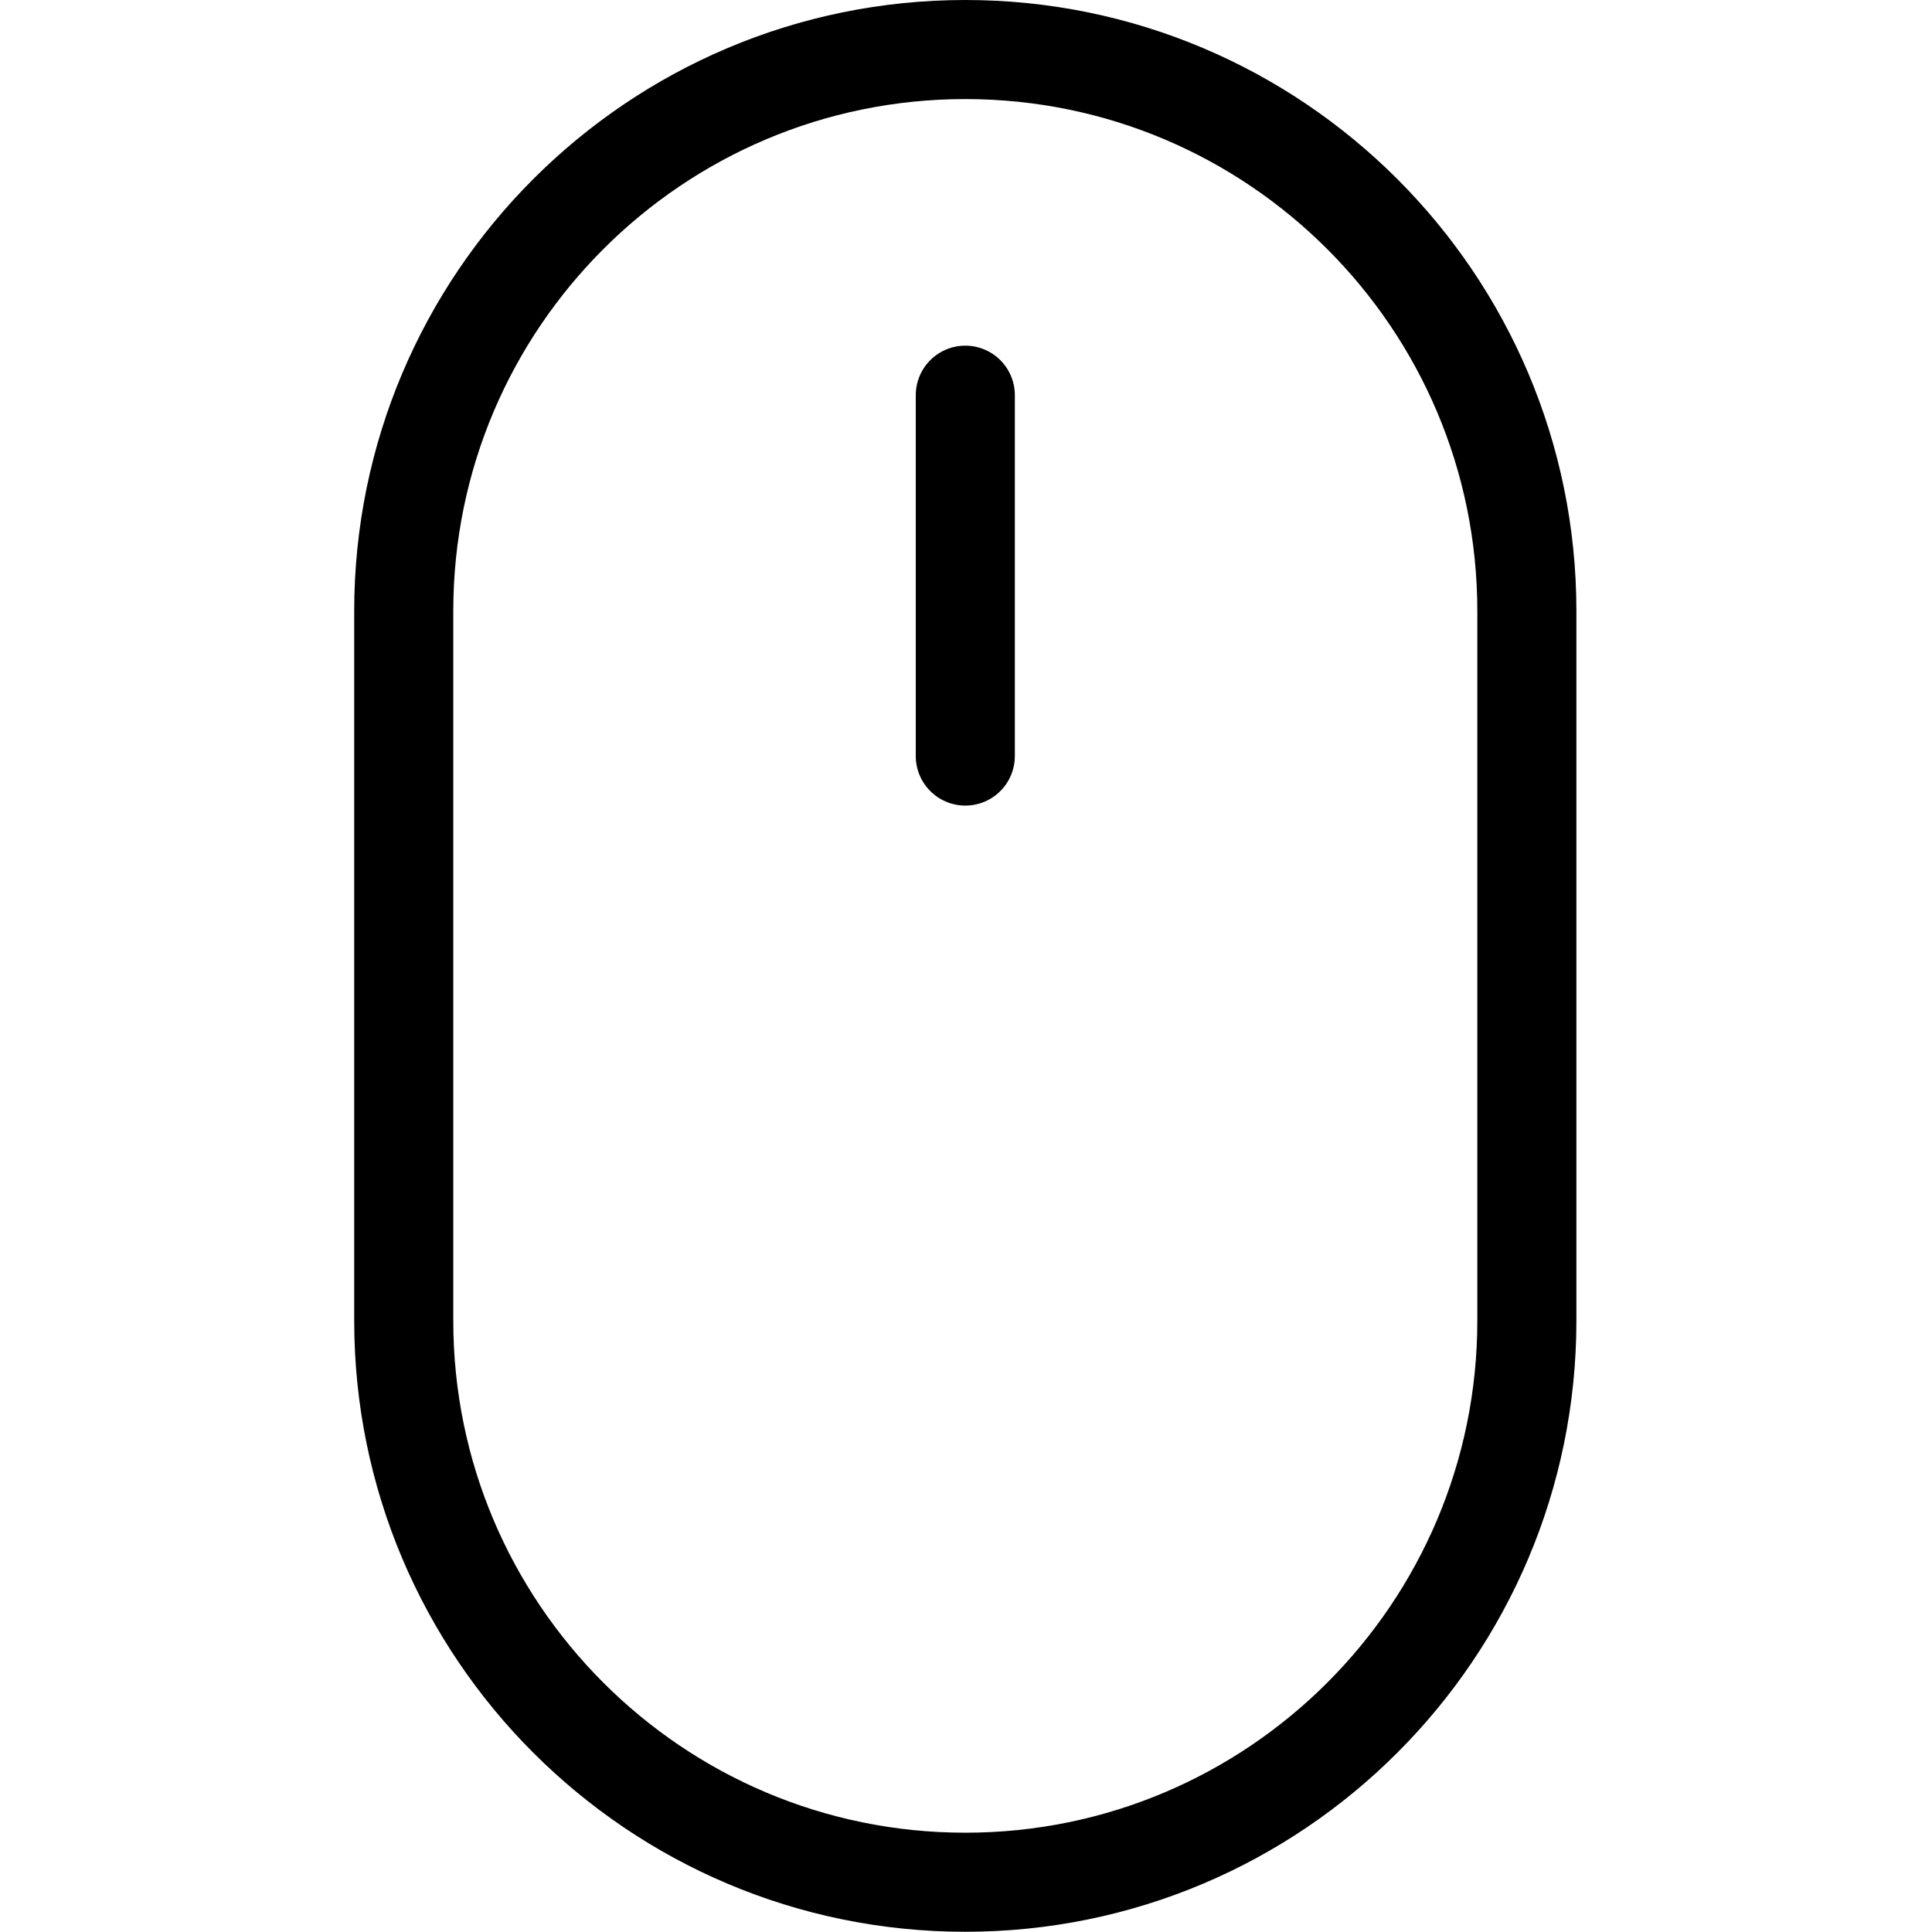
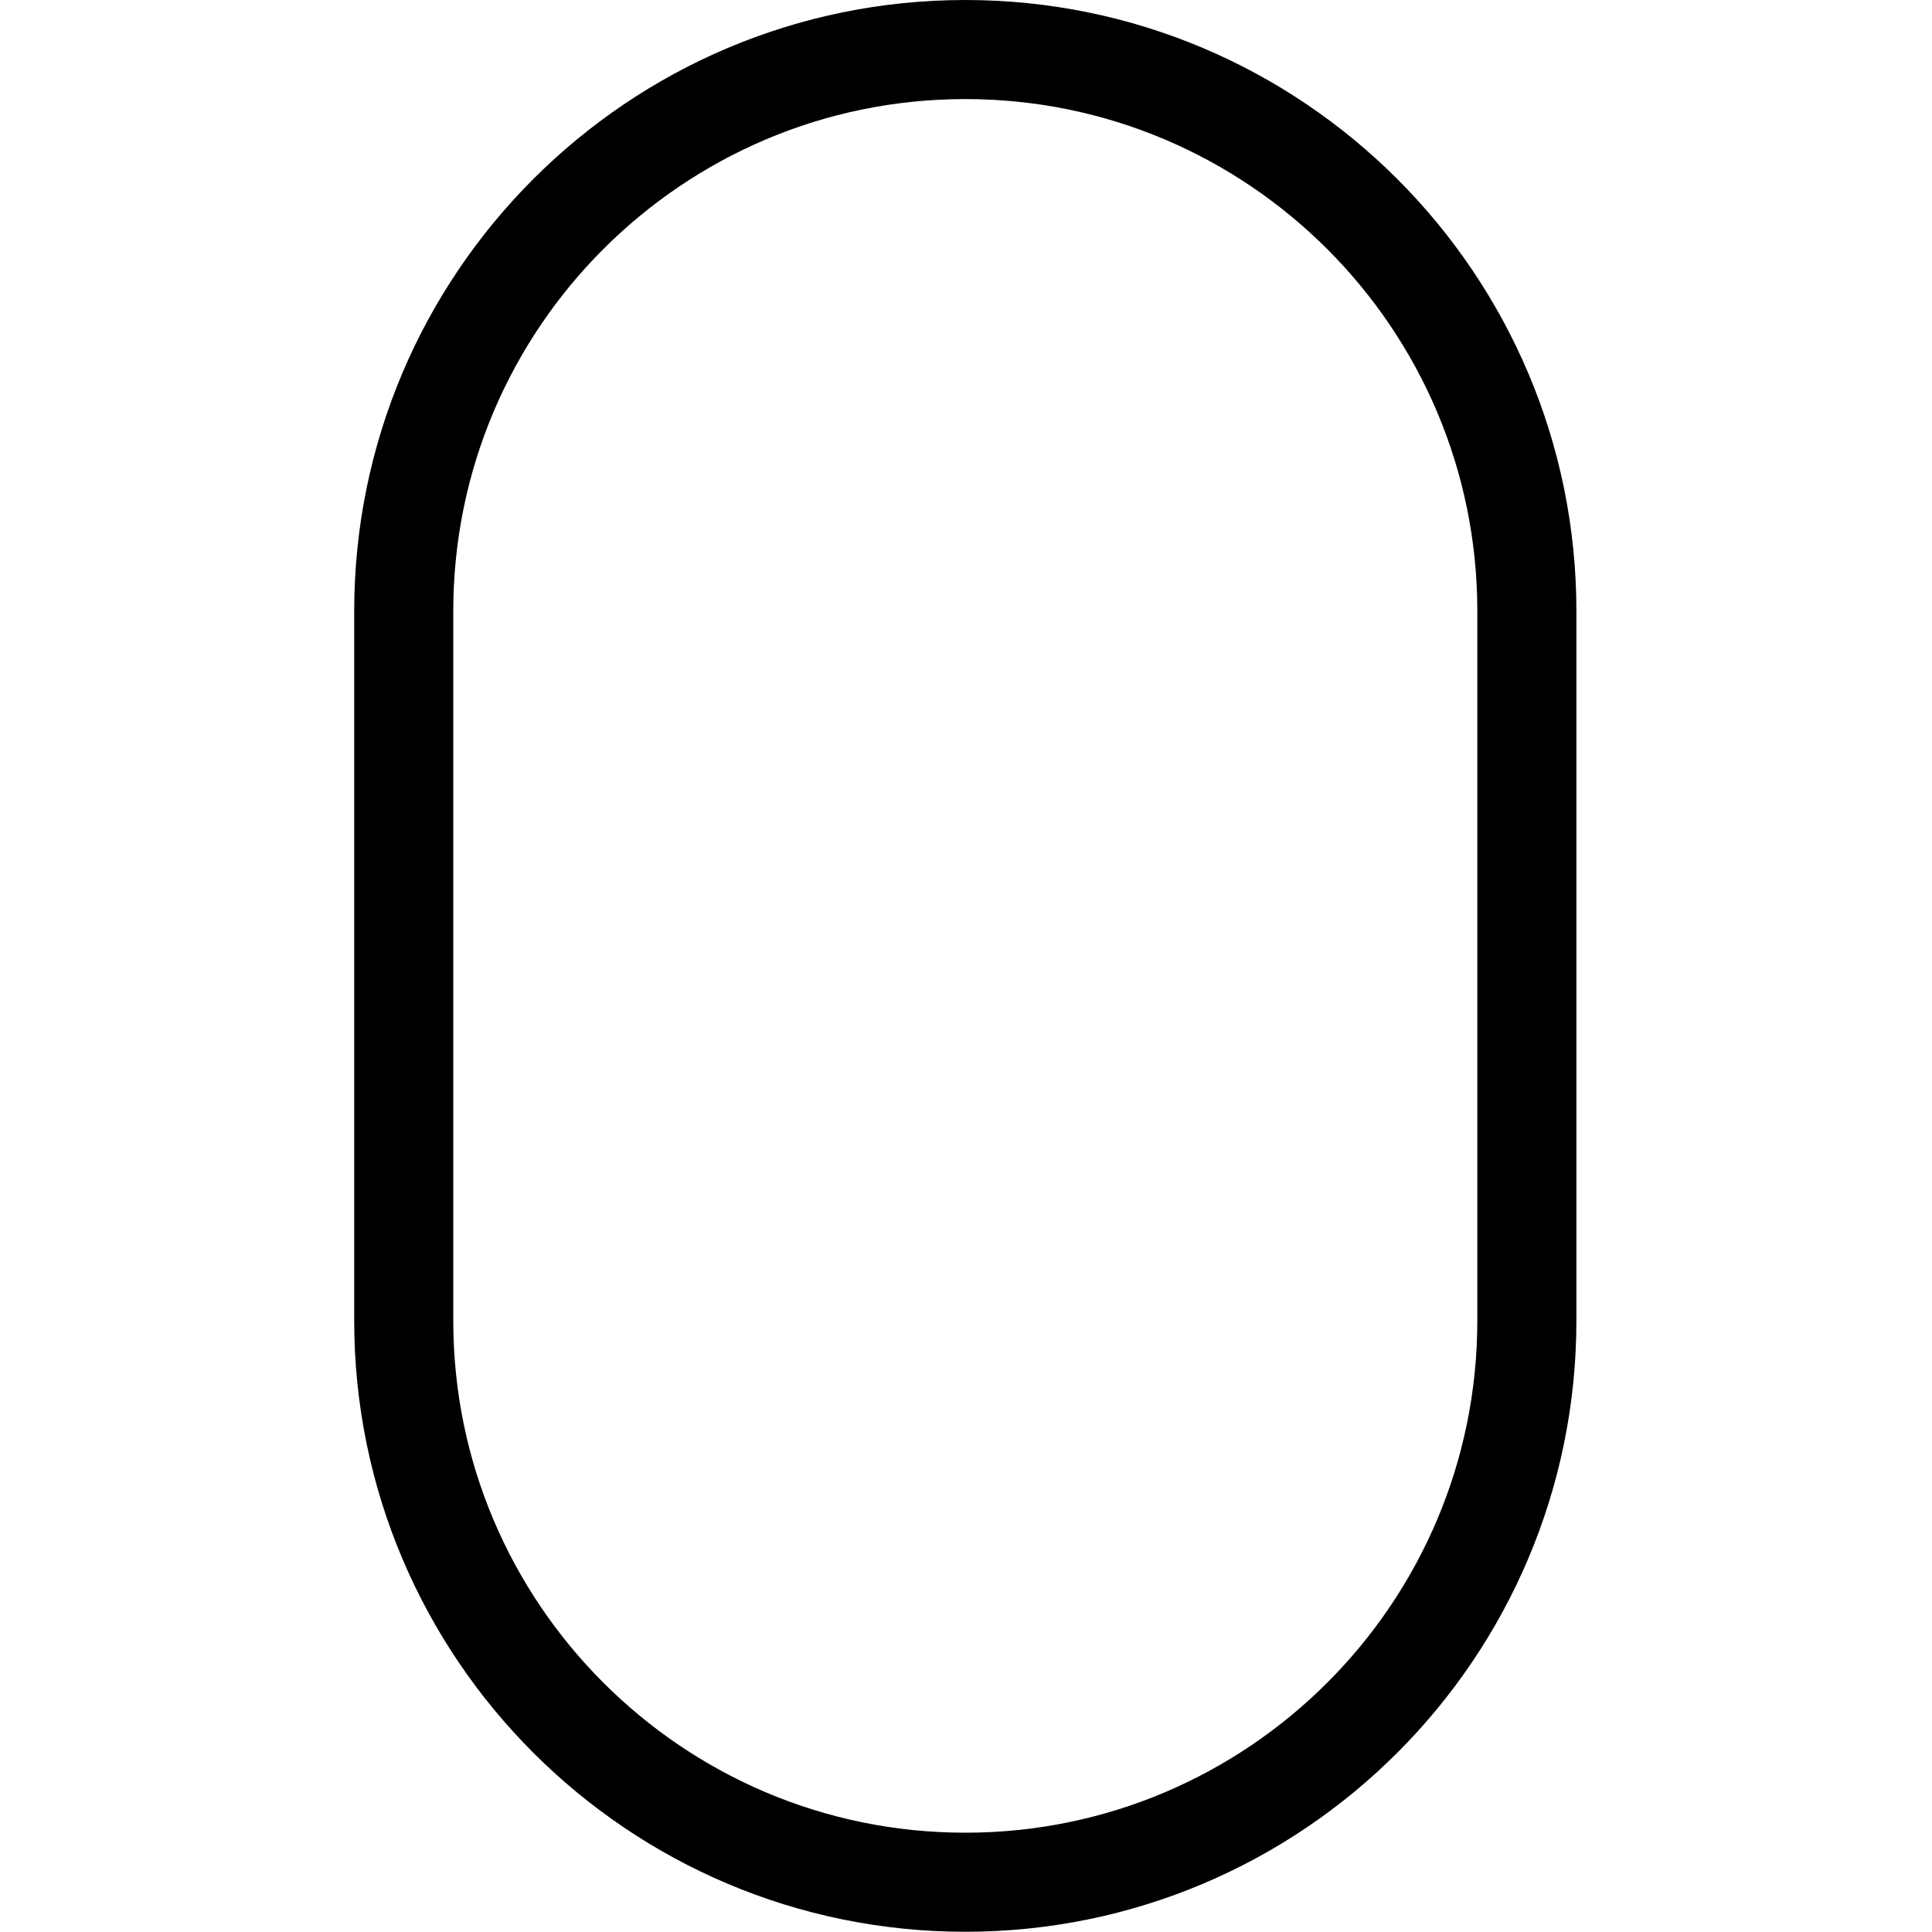
<svg xmlns="http://www.w3.org/2000/svg" width="32px" height="32px" class="home__scroll-mouse" viewBox="0 0 247 390" version="1.1" style="                   fill-rule: evenodd;                   clip-rule: evenodd;                   stroke-linecap: round;                   stroke-linejoin: round;                   stroke-miterlimit: 1.5;                 ">
-   <path class="wheel" d="M123.359,79.775l0,72.843" style="                     fill: none;                     stroke: #000;                     stroke-width: 20px;                   " />
+   <path class="wheel" d="M123.359,79.775l0,72.843" style="                     fill=: none;                     stroke=: #000;                     stroke-width=: 20px;                   " />
  <path id="mouse" d="M236.717,123.359c0,-62.565 -50.794,-113.359 -113.358,-113.359c-62.565,0 -113.359,50.794 -113.359,113.359l0,143.237c0,62.565 50.794,113.359 113.359,113.359c62.564,0 113.358,-50.794 113.358,-113.359l0,-143.237Z" style="                     fill: none;                     stroke: #000;                     stroke-width: 20px;                   " />
</svg>
